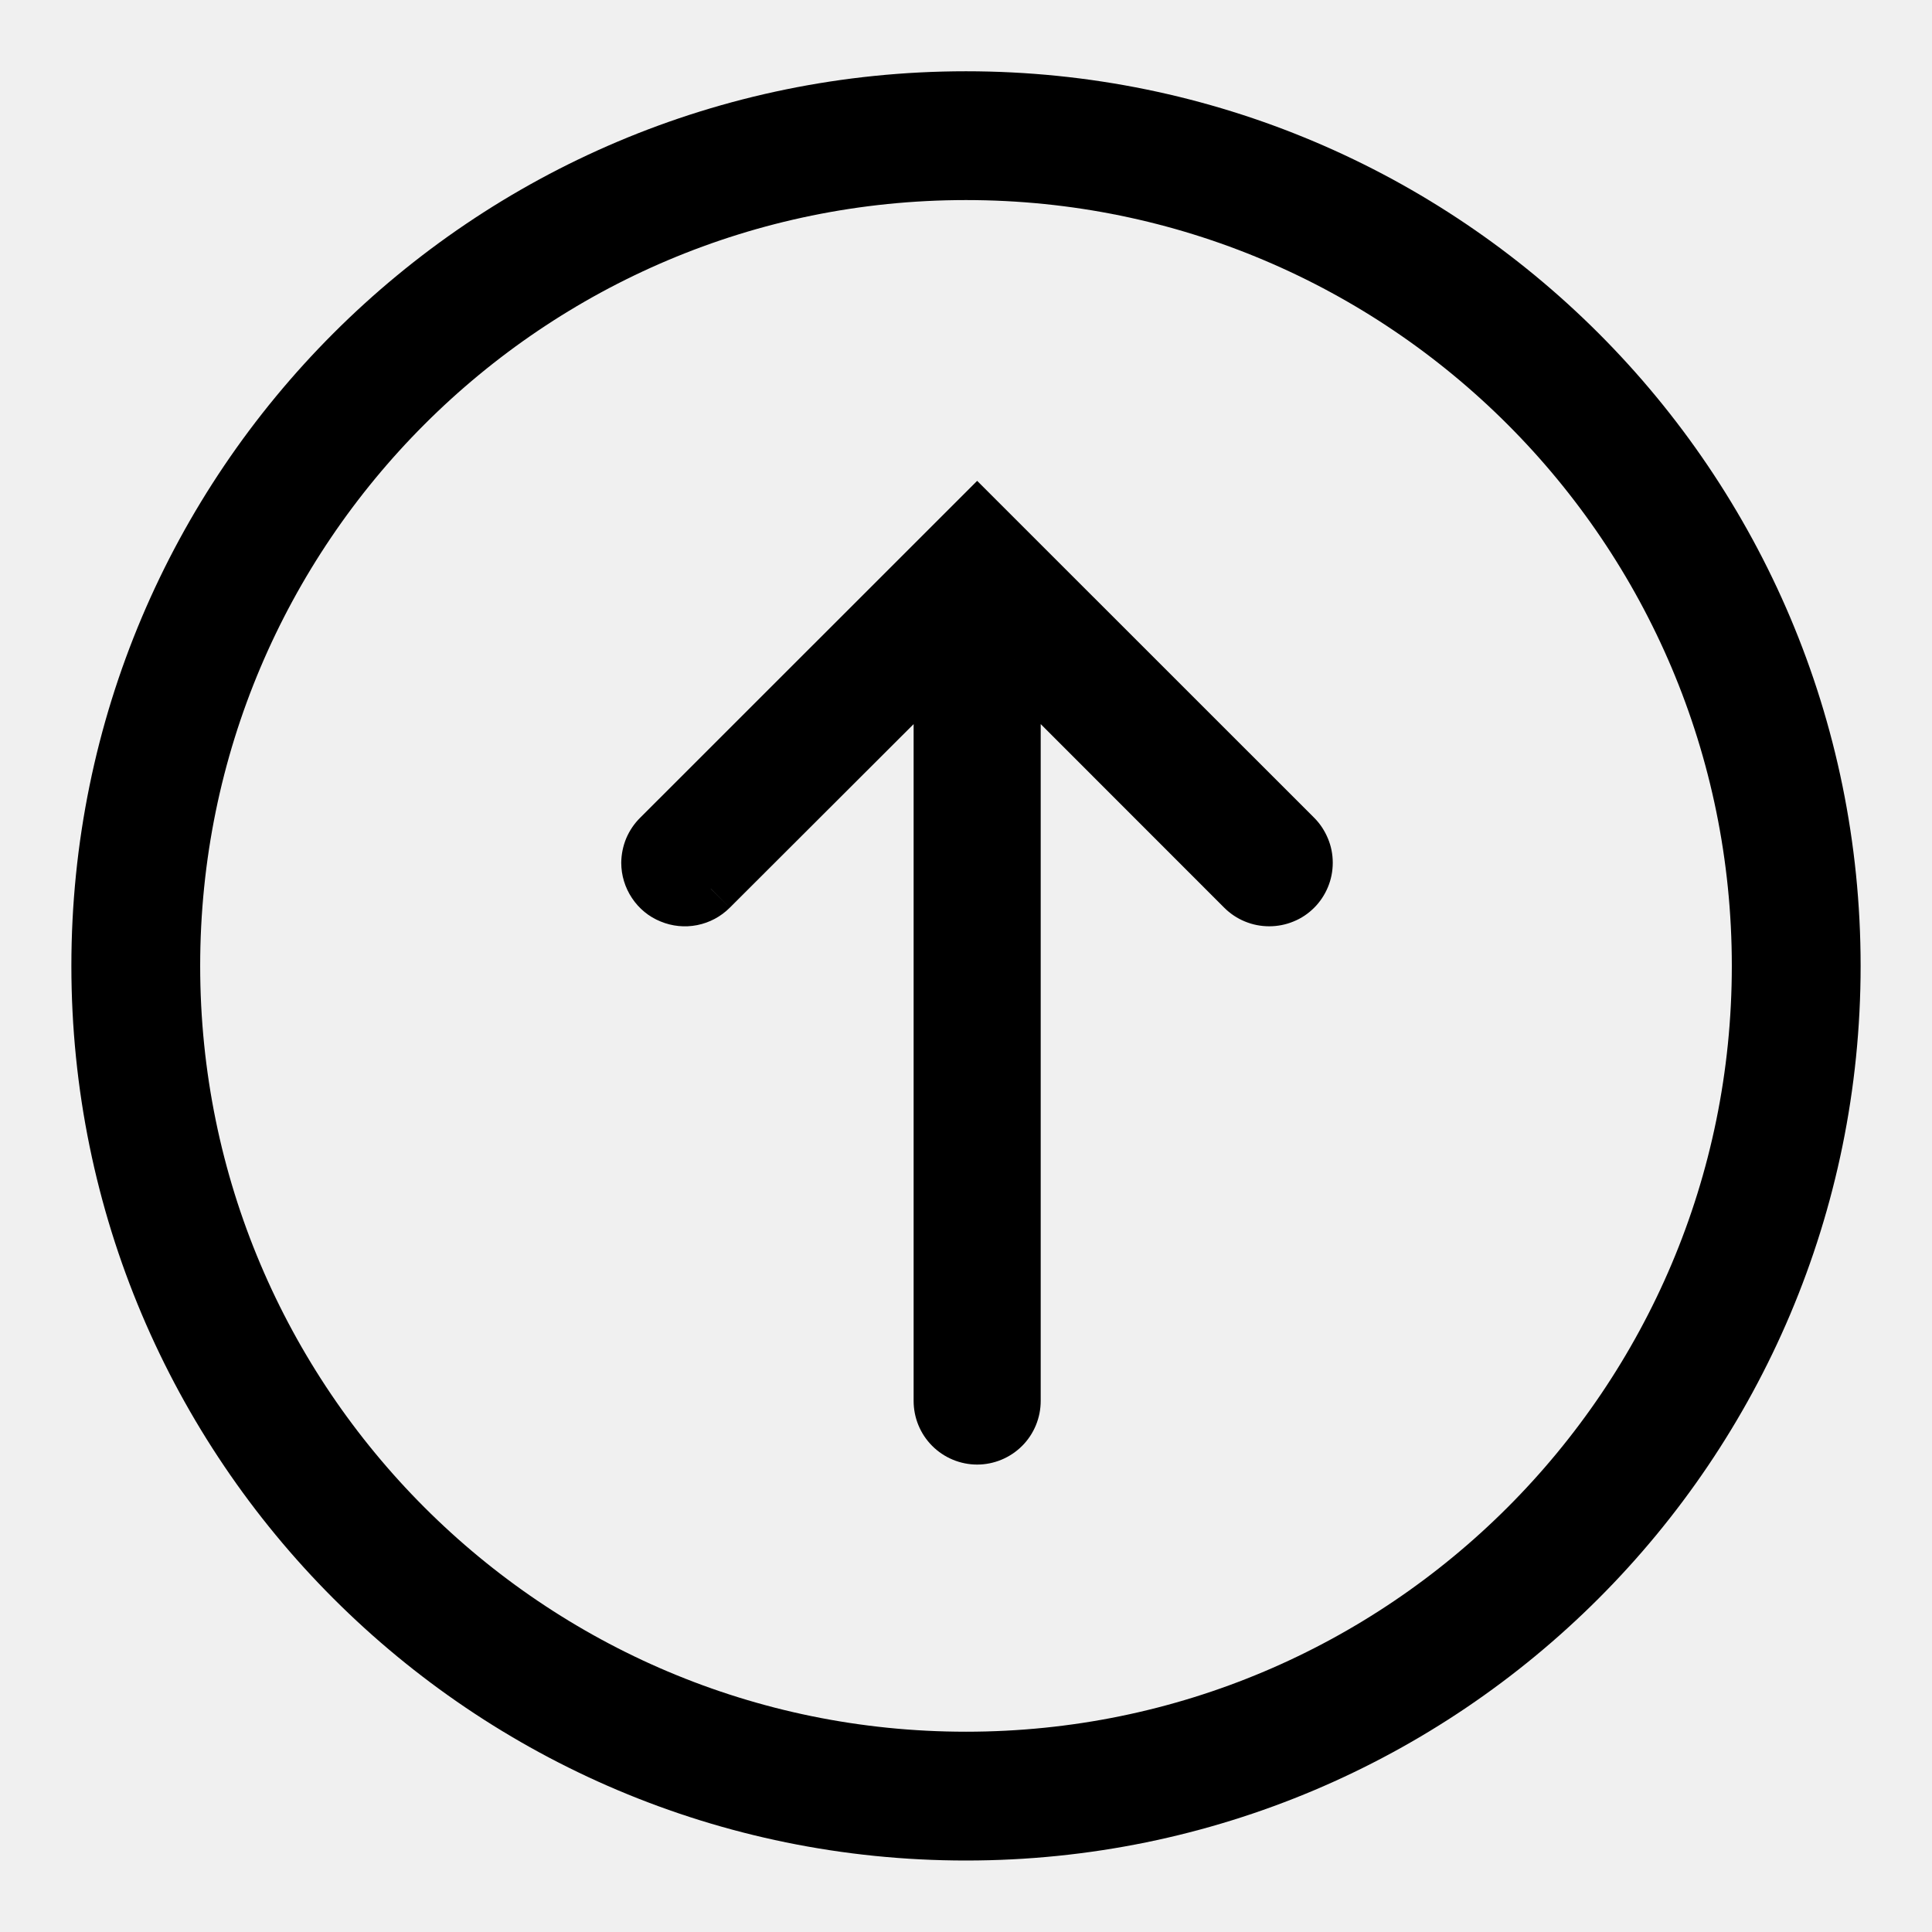
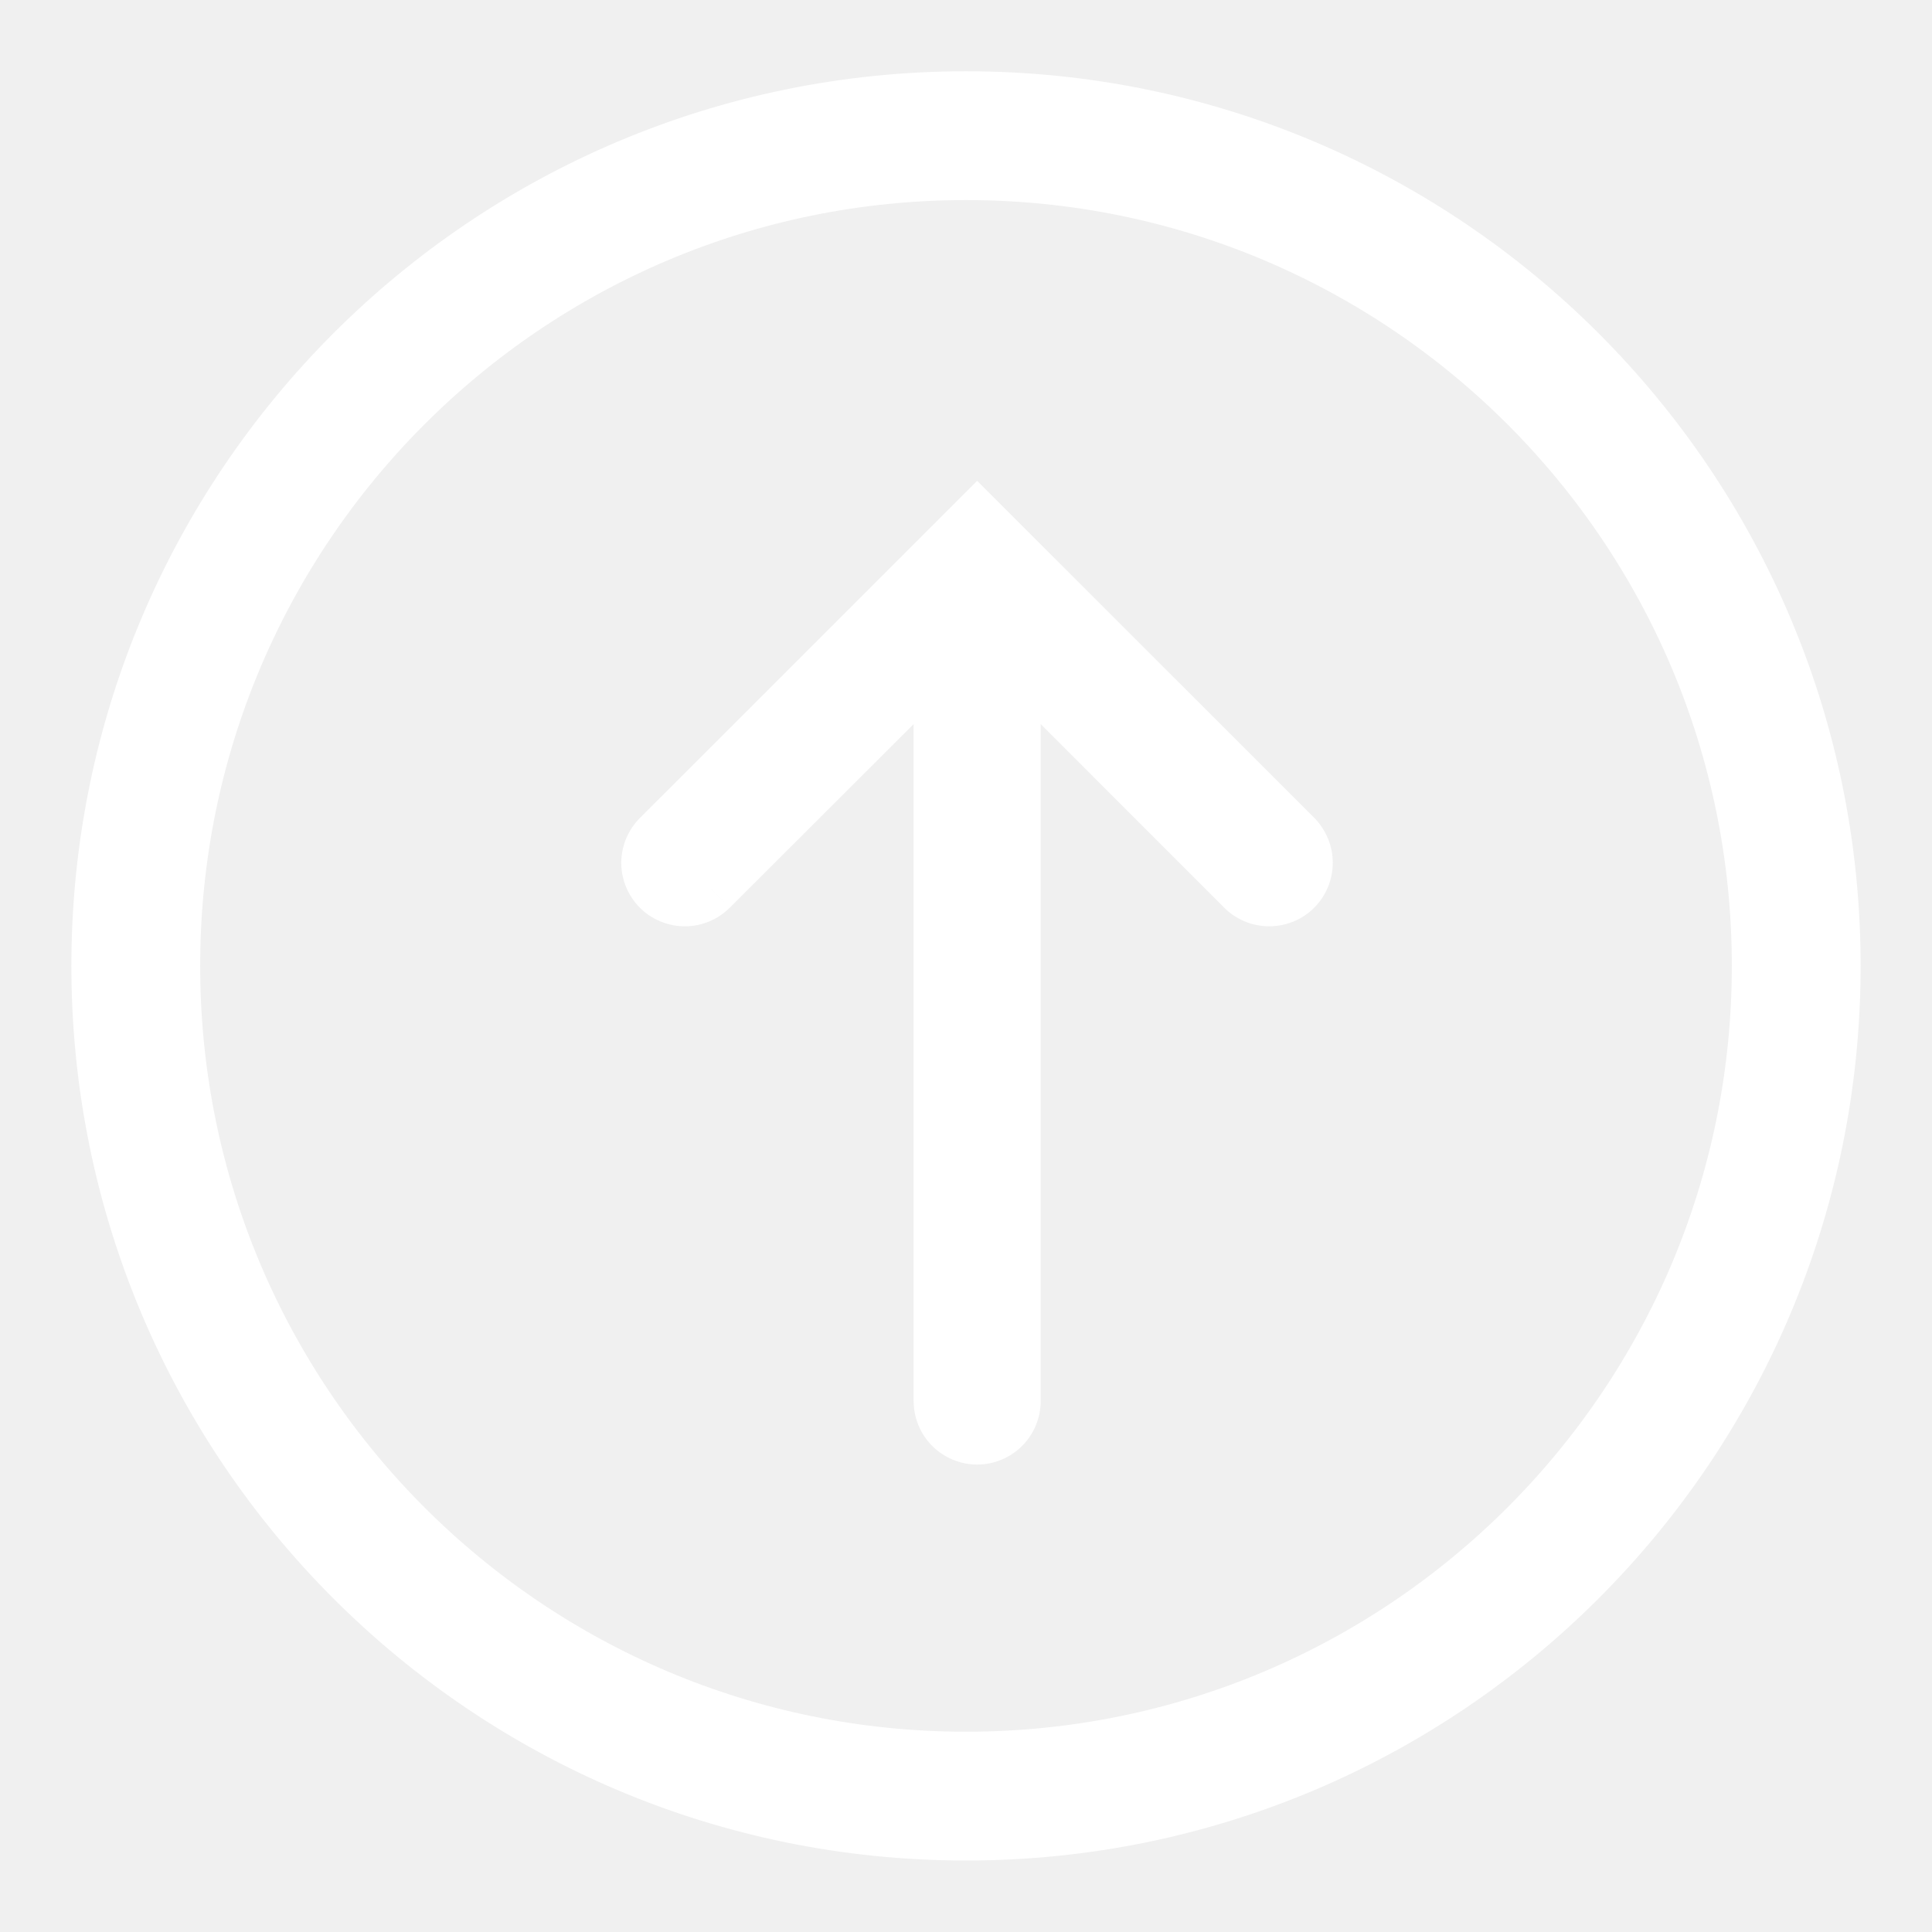
<svg xmlns="http://www.w3.org/2000/svg" class="wh-32px hover:bg-main-color cursor-pointer rounded-full" width="18" height="18" viewBox="0 0 18 18" fill="none">
-   <path fill-rule="evenodd" clip-rule="evenodd" d="M6.096 8.228C6.058 8.172 6.038 8.106 6.038 8.038C6.038 7.993 6.048 7.948 6.065 7.907C6.083 7.865 6.109 7.828 6.141 7.796L9.104 4.834L12.067 7.796C12.099 7.828 12.124 7.866 12.141 7.907C12.159 7.949 12.167 7.993 12.167 8.038C12.167 8.083 12.159 8.128 12.141 8.169C12.124 8.211 12.099 8.248 12.067 8.28C12.035 8.312 11.998 8.337 11.956 8.354C11.915 8.372 11.87 8.38 11.825 8.38C11.78 8.38 11.736 8.372 11.694 8.354C11.653 8.337 11.615 8.312 11.583 8.28L9.446 6.143L9.446 13.052C9.446 13.143 9.41 13.23 9.346 13.294C9.282 13.358 9.195 13.395 9.104 13.395C9.013 13.395 8.926 13.358 8.862 13.294C8.798 13.23 8.762 13.143 8.762 13.052L8.762 6.143L6.622 8.28C6.574 8.328 6.513 8.361 6.447 8.374C6.381 8.387 6.312 8.38 6.249 8.354C6.187 8.329 6.133 8.285 6.096 8.228Z" fill="currentColor" />
-   <path d="M6.038 8.038L5.788 8.038L5.788 8.037L6.038 8.038ZM6.096 8.228L5.888 8.367L5.888 8.367L6.096 8.228ZM6.141 7.796L6.318 7.973L6.316 7.975L6.141 7.796ZM9.104 4.834L8.927 4.657L9.104 4.48L9.281 4.657L9.104 4.834ZM12.067 7.796L12.244 7.619L12.244 7.619L12.067 7.796ZM12.141 7.907L12.372 7.812L12.372 7.812L12.141 7.907ZM12.141 8.169L12.372 8.265L12.372 8.265L12.141 8.169ZM12.067 8.28L12.244 8.457L12.244 8.457L12.067 8.28ZM11.956 8.354L11.86 8.123L11.86 8.123L11.956 8.354ZM11.694 8.354L11.79 8.123L11.79 8.123L11.694 8.354ZM11.583 8.28L11.406 8.457L11.406 8.457L11.583 8.28ZM9.446 6.143L9.196 6.143L9.196 5.54L9.623 5.967L9.446 6.143ZM9.346 13.294L9.523 13.471L9.523 13.471L9.346 13.294ZM8.762 6.143L8.585 5.966L9.012 5.54L9.012 6.143L8.762 6.143ZM6.622 8.28L6.445 8.104L6.446 8.103L6.622 8.28ZM6.447 8.374L6.496 8.619L6.496 8.619L6.447 8.374ZM6.249 8.354L6.345 8.123L6.345 8.123L6.249 8.354ZM6.288 8.038C6.288 8.057 6.293 8.074 6.304 8.09L5.888 8.367C5.823 8.27 5.788 8.155 5.788 8.038L6.288 8.038ZM6.295 8.005C6.291 8.016 6.288 8.028 6.288 8.04L5.788 8.037C5.789 7.958 5.805 7.881 5.835 7.809L6.295 8.005ZM6.316 7.975C6.307 7.984 6.3 7.994 6.295 8.005L5.835 7.809C5.866 7.737 5.91 7.672 5.966 7.617L6.316 7.975ZM9.281 5.011L6.318 7.973L5.964 7.619L8.927 4.657L9.281 5.011ZM11.89 7.973L8.927 5.011L9.281 4.657L12.244 7.619L11.89 7.973ZM11.91 8.003C11.906 7.992 11.899 7.982 11.89 7.973L12.244 7.619C12.299 7.674 12.342 7.74 12.372 7.812L11.91 8.003ZM11.917 8.038C11.917 8.026 11.915 8.014 11.91 8.003L12.372 7.812C12.402 7.883 12.417 7.96 12.417 8.038L11.917 8.038ZM11.91 8.074C11.915 8.062 11.917 8.05 11.917 8.038L12.417 8.038C12.417 8.116 12.402 8.193 12.372 8.265L11.91 8.074ZM11.89 8.103C11.899 8.095 11.906 8.085 11.91 8.074L12.372 8.265C12.342 8.337 12.299 8.402 12.244 8.457L11.89 8.103ZM11.86 8.123C11.872 8.119 11.882 8.112 11.89 8.103L12.244 8.457C12.189 8.512 12.124 8.556 12.052 8.585L11.86 8.123ZM11.825 8.13C11.837 8.13 11.849 8.128 11.86 8.123L12.052 8.585C11.98 8.615 11.903 8.63 11.825 8.63L11.825 8.13ZM11.79 8.123C11.801 8.128 11.813 8.13 11.825 8.13L11.825 8.63C11.747 8.63 11.67 8.615 11.598 8.585L11.79 8.123ZM11.76 8.103C11.768 8.112 11.779 8.119 11.79 8.123L11.598 8.585C11.527 8.556 11.461 8.512 11.406 8.457L11.76 8.103ZM9.623 5.967L11.76 8.103L11.406 8.457L9.27 6.32L9.623 5.967ZM9.196 13.052L9.196 6.143L9.696 6.143L9.696 13.052L9.196 13.052ZM9.169 13.117C9.187 13.1 9.196 13.077 9.196 13.052L9.696 13.052C9.696 13.209 9.634 13.36 9.523 13.471L9.169 13.117ZM9.104 13.145C9.129 13.145 9.152 13.135 9.169 13.117L9.523 13.471C9.412 13.582 9.261 13.645 9.104 13.645L9.104 13.145ZM9.039 13.117C9.056 13.135 9.08 13.145 9.104 13.145L9.104 13.645C8.947 13.645 8.796 13.582 8.685 13.471L9.039 13.117ZM9.012 13.052C9.012 13.077 9.022 13.1 9.039 13.117L8.685 13.471C8.574 13.36 8.512 13.209 8.512 13.052L9.012 13.052ZM9.012 6.143L9.012 13.052L8.512 13.052L8.512 6.143L9.012 6.143ZM6.446 8.103L8.585 5.966L8.939 6.32L6.799 8.457L6.446 8.103ZM6.398 8.129C6.416 8.125 6.433 8.116 6.445 8.104L6.799 8.457C6.716 8.54 6.611 8.596 6.496 8.619L6.398 8.129ZM6.345 8.123C6.362 8.13 6.38 8.132 6.398 8.129L6.496 8.619C6.381 8.642 6.262 8.63 6.154 8.585L6.345 8.123ZM6.304 8.09C6.314 8.105 6.328 8.117 6.345 8.123L6.154 8.585C6.045 8.541 5.953 8.465 5.888 8.367L6.304 8.09Z" fill="currentColor" />
-   <path d="M16.735 8.999C16.735 13.271 13.272 16.734 9 16.734C4.728 16.734 1.265 13.271 1.265 8.999C1.265 4.727 4.728 1.264 9 1.264C13.272 1.264 16.735 4.727 16.735 8.999Z" stroke="currentColor" stroke-width="1.2" />
+   <path fill-rule="evenodd" clip-rule="evenodd" d="M6.096 8.228C6.058 8.172 6.038 8.106 6.038 8.038C6.038 7.993 6.048 7.948 6.065 7.907C6.083 7.865 6.109 7.828 6.141 7.796L9.104 4.834L12.067 7.796C12.099 7.828 12.124 7.866 12.141 7.907C12.159 7.949 12.167 7.993 12.167 8.038C12.167 8.083 12.159 8.128 12.141 8.169C12.124 8.211 12.099 8.248 12.067 8.28C12.035 8.312 11.998 8.337 11.956 8.354C11.915 8.372 11.87 8.38 11.825 8.38C11.78 8.38 11.736 8.372 11.694 8.354C11.653 8.337 11.615 8.312 11.583 8.28L9.446 6.143L9.446 13.052C9.446 13.143 9.41 13.23 9.346 13.294C9.282 13.358 9.195 13.395 9.104 13.395C9.013 13.395 8.926 13.358 8.862 13.294C8.798 13.23 8.762 13.143 8.762 13.052L8.762 6.143L6.622 8.28C6.574 8.328 6.513 8.361 6.447 8.374C6.381 8.387 6.312 8.38 6.249 8.354C6.187 8.329 6.133 8.285 6.096 8.228Z" fill="#fff" />
+   <path d="M6.038 8.038L5.788 8.038L5.788 8.037L6.038 8.038ZM6.096 8.228L5.888 8.367L5.888 8.367L6.096 8.228ZM6.141 7.796L6.318 7.973L6.316 7.975L6.141 7.796ZM9.104 4.834L8.927 4.657L9.104 4.48L9.281 4.657L9.104 4.834ZM12.067 7.796L12.244 7.619L12.244 7.619L12.067 7.796ZM12.141 7.907L12.372 7.812L12.372 7.812L12.141 7.907ZM12.141 8.169L12.372 8.265L12.372 8.265L12.141 8.169ZM12.067 8.28L12.244 8.457L12.244 8.457L12.067 8.28ZM11.956 8.354L11.86 8.123L11.86 8.123L11.956 8.354ZM11.694 8.354L11.79 8.123L11.79 8.123L11.694 8.354ZM11.583 8.28L11.406 8.457L11.406 8.457L11.583 8.28ZM9.446 6.143L9.196 6.143L9.196 5.54L9.623 5.967L9.446 6.143ZM9.346 13.294L9.523 13.471L9.523 13.471L9.346 13.294ZM8.762 6.143L8.585 5.966L9.012 5.54L9.012 6.143L8.762 6.143ZM6.622 8.28L6.445 8.104L6.446 8.103L6.622 8.28ZM6.447 8.374L6.496 8.619L6.496 8.619L6.447 8.374ZM6.249 8.354L6.345 8.123L6.345 8.123L6.249 8.354ZM6.288 8.038C6.288 8.057 6.293 8.074 6.304 8.09L5.888 8.367C5.823 8.27 5.788 8.155 5.788 8.038L6.288 8.038ZM6.295 8.005C6.291 8.016 6.288 8.028 6.288 8.04L5.788 8.037C5.789 7.958 5.805 7.881 5.835 7.809L6.295 8.005ZM6.316 7.975C6.307 7.984 6.3 7.994 6.295 8.005L5.835 7.809C5.866 7.737 5.91 7.672 5.966 7.617L6.316 7.975ZM9.281 5.011L6.318 7.973L5.964 7.619L8.927 4.657L9.281 5.011ZM11.89 7.973L8.927 5.011L9.281 4.657L12.244 7.619L11.89 7.973ZM11.91 8.003C11.906 7.992 11.899 7.982 11.89 7.973L12.244 7.619C12.299 7.674 12.342 7.74 12.372 7.812L11.91 8.003ZM11.917 8.038C11.917 8.026 11.915 8.014 11.91 8.003L12.372 7.812C12.402 7.883 12.417 7.96 12.417 8.038L11.917 8.038ZM11.91 8.074C11.915 8.062 11.917 8.05 11.917 8.038L12.417 8.038C12.417 8.116 12.402 8.193 12.372 8.265L11.91 8.074ZM11.89 8.103C11.899 8.095 11.906 8.085 11.91 8.074L12.372 8.265C12.342 8.337 12.299 8.402 12.244 8.457L11.89 8.103ZM11.86 8.123C11.872 8.119 11.882 8.112 11.89 8.103L12.244 8.457C12.189 8.512 12.124 8.556 12.052 8.585L11.86 8.123ZM11.825 8.13C11.837 8.13 11.849 8.128 11.86 8.123L12.052 8.585C11.98 8.615 11.903 8.63 11.825 8.63L11.825 8.13ZM11.79 8.123C11.801 8.128 11.813 8.13 11.825 8.13L11.825 8.63C11.747 8.63 11.67 8.615 11.598 8.585L11.79 8.123ZM11.76 8.103C11.768 8.112 11.779 8.119 11.79 8.123L11.598 8.585C11.527 8.556 11.461 8.512 11.406 8.457L11.76 8.103ZM9.623 5.967L11.76 8.103L11.406 8.457L9.27 6.32L9.623 5.967ZM9.196 13.052L9.196 6.143L9.696 6.143L9.696 13.052L9.196 13.052ZM9.169 13.117C9.187 13.1 9.196 13.077 9.196 13.052L9.696 13.052C9.696 13.209 9.634 13.36 9.523 13.471L9.169 13.117ZM9.104 13.145C9.129 13.145 9.152 13.135 9.169 13.117L9.523 13.471C9.412 13.582 9.261 13.645 9.104 13.645L9.104 13.145ZM9.039 13.117C9.056 13.135 9.08 13.145 9.104 13.145L9.104 13.645C8.947 13.645 8.796 13.582 8.685 13.471L9.039 13.117ZM9.012 13.052C9.012 13.077 9.022 13.1 9.039 13.117L8.685 13.471C8.574 13.36 8.512 13.209 8.512 13.052L9.012 13.052ZM9.012 6.143L9.012 13.052L8.512 13.052L8.512 6.143L9.012 6.143ZM6.446 8.103L8.585 5.966L8.939 6.32L6.799 8.457L6.446 8.103ZM6.398 8.129C6.416 8.125 6.433 8.116 6.445 8.104L6.799 8.457C6.716 8.54 6.611 8.596 6.496 8.619L6.398 8.129ZM6.345 8.123C6.362 8.13 6.38 8.132 6.398 8.129L6.496 8.619C6.381 8.642 6.262 8.63 6.154 8.585L6.345 8.123ZM6.304 8.09C6.314 8.105 6.328 8.117 6.345 8.123L6.154 8.585C6.045 8.541 5.953 8.465 5.888 8.367L6.304 8.09Z" fill="#fff" />
+   <path d="M16.735 8.999C16.735 13.271 13.272 16.734 9 16.734C4.728 16.734 1.265 13.271 1.265 8.999C1.265 4.727 4.728 1.264 9 1.264C13.272 1.264 16.735 4.727 16.735 8.999Z" stroke="#fff" stroke-width="1.2" />
</svg>
